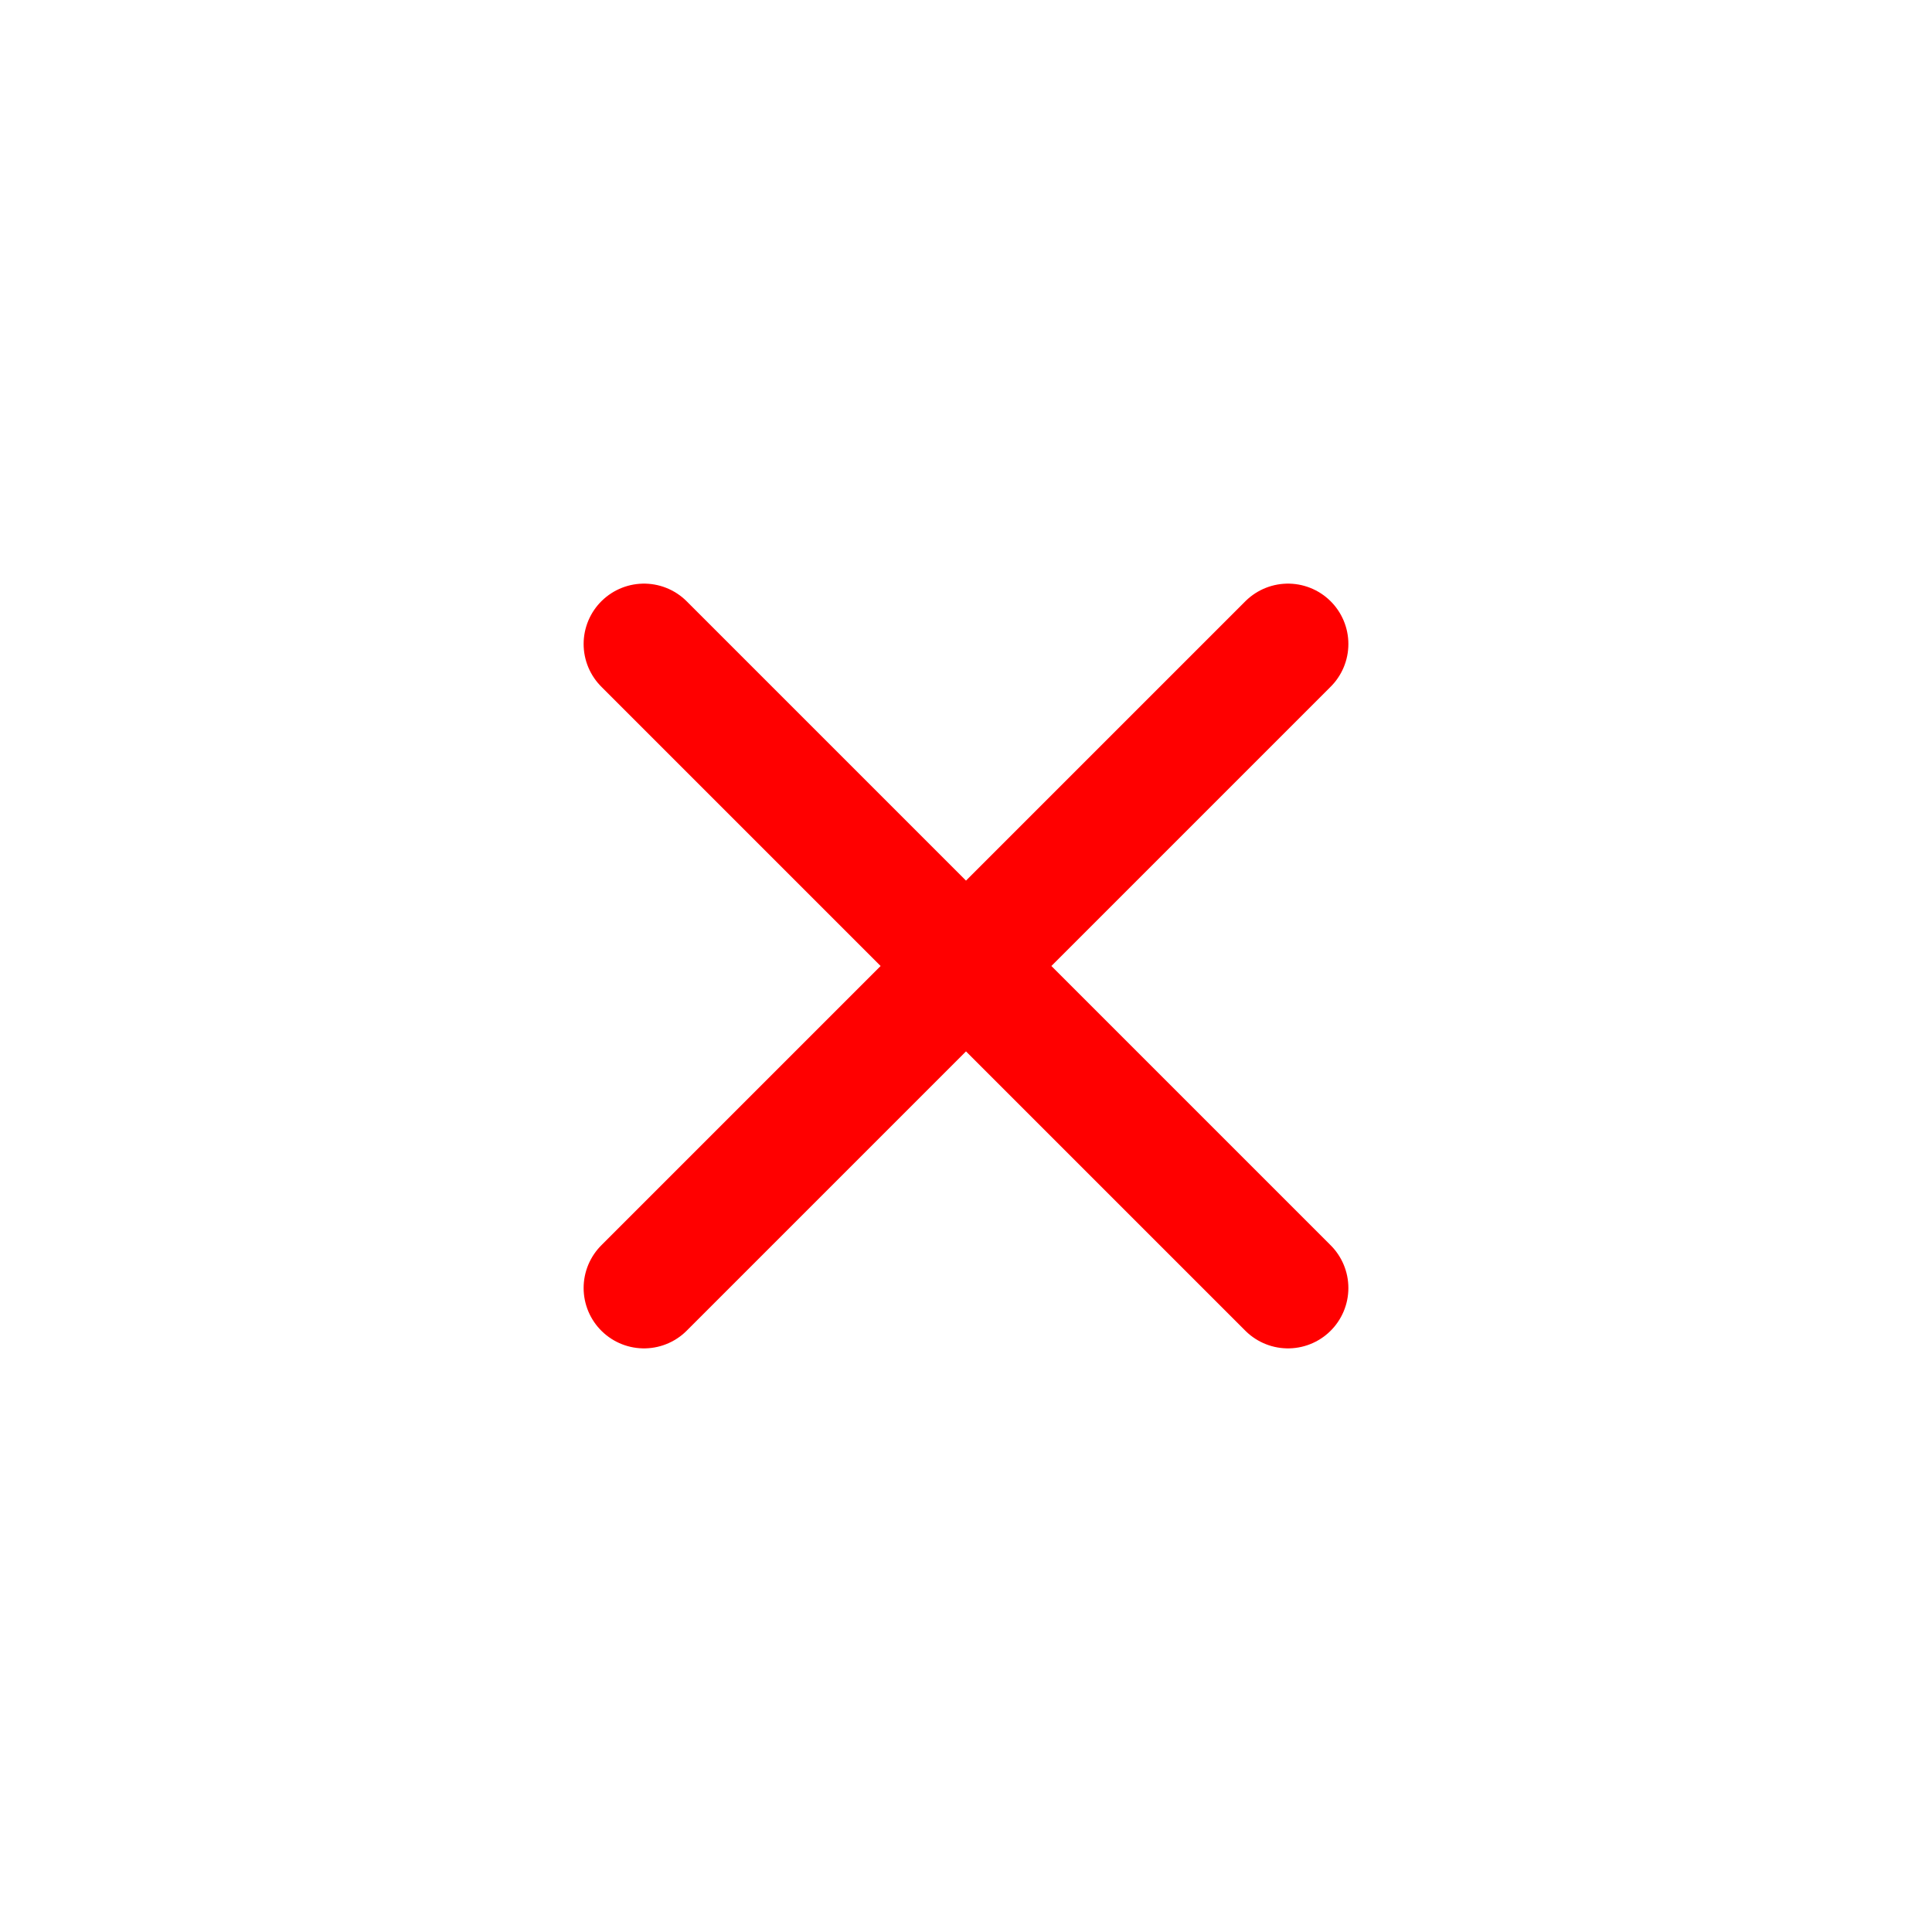
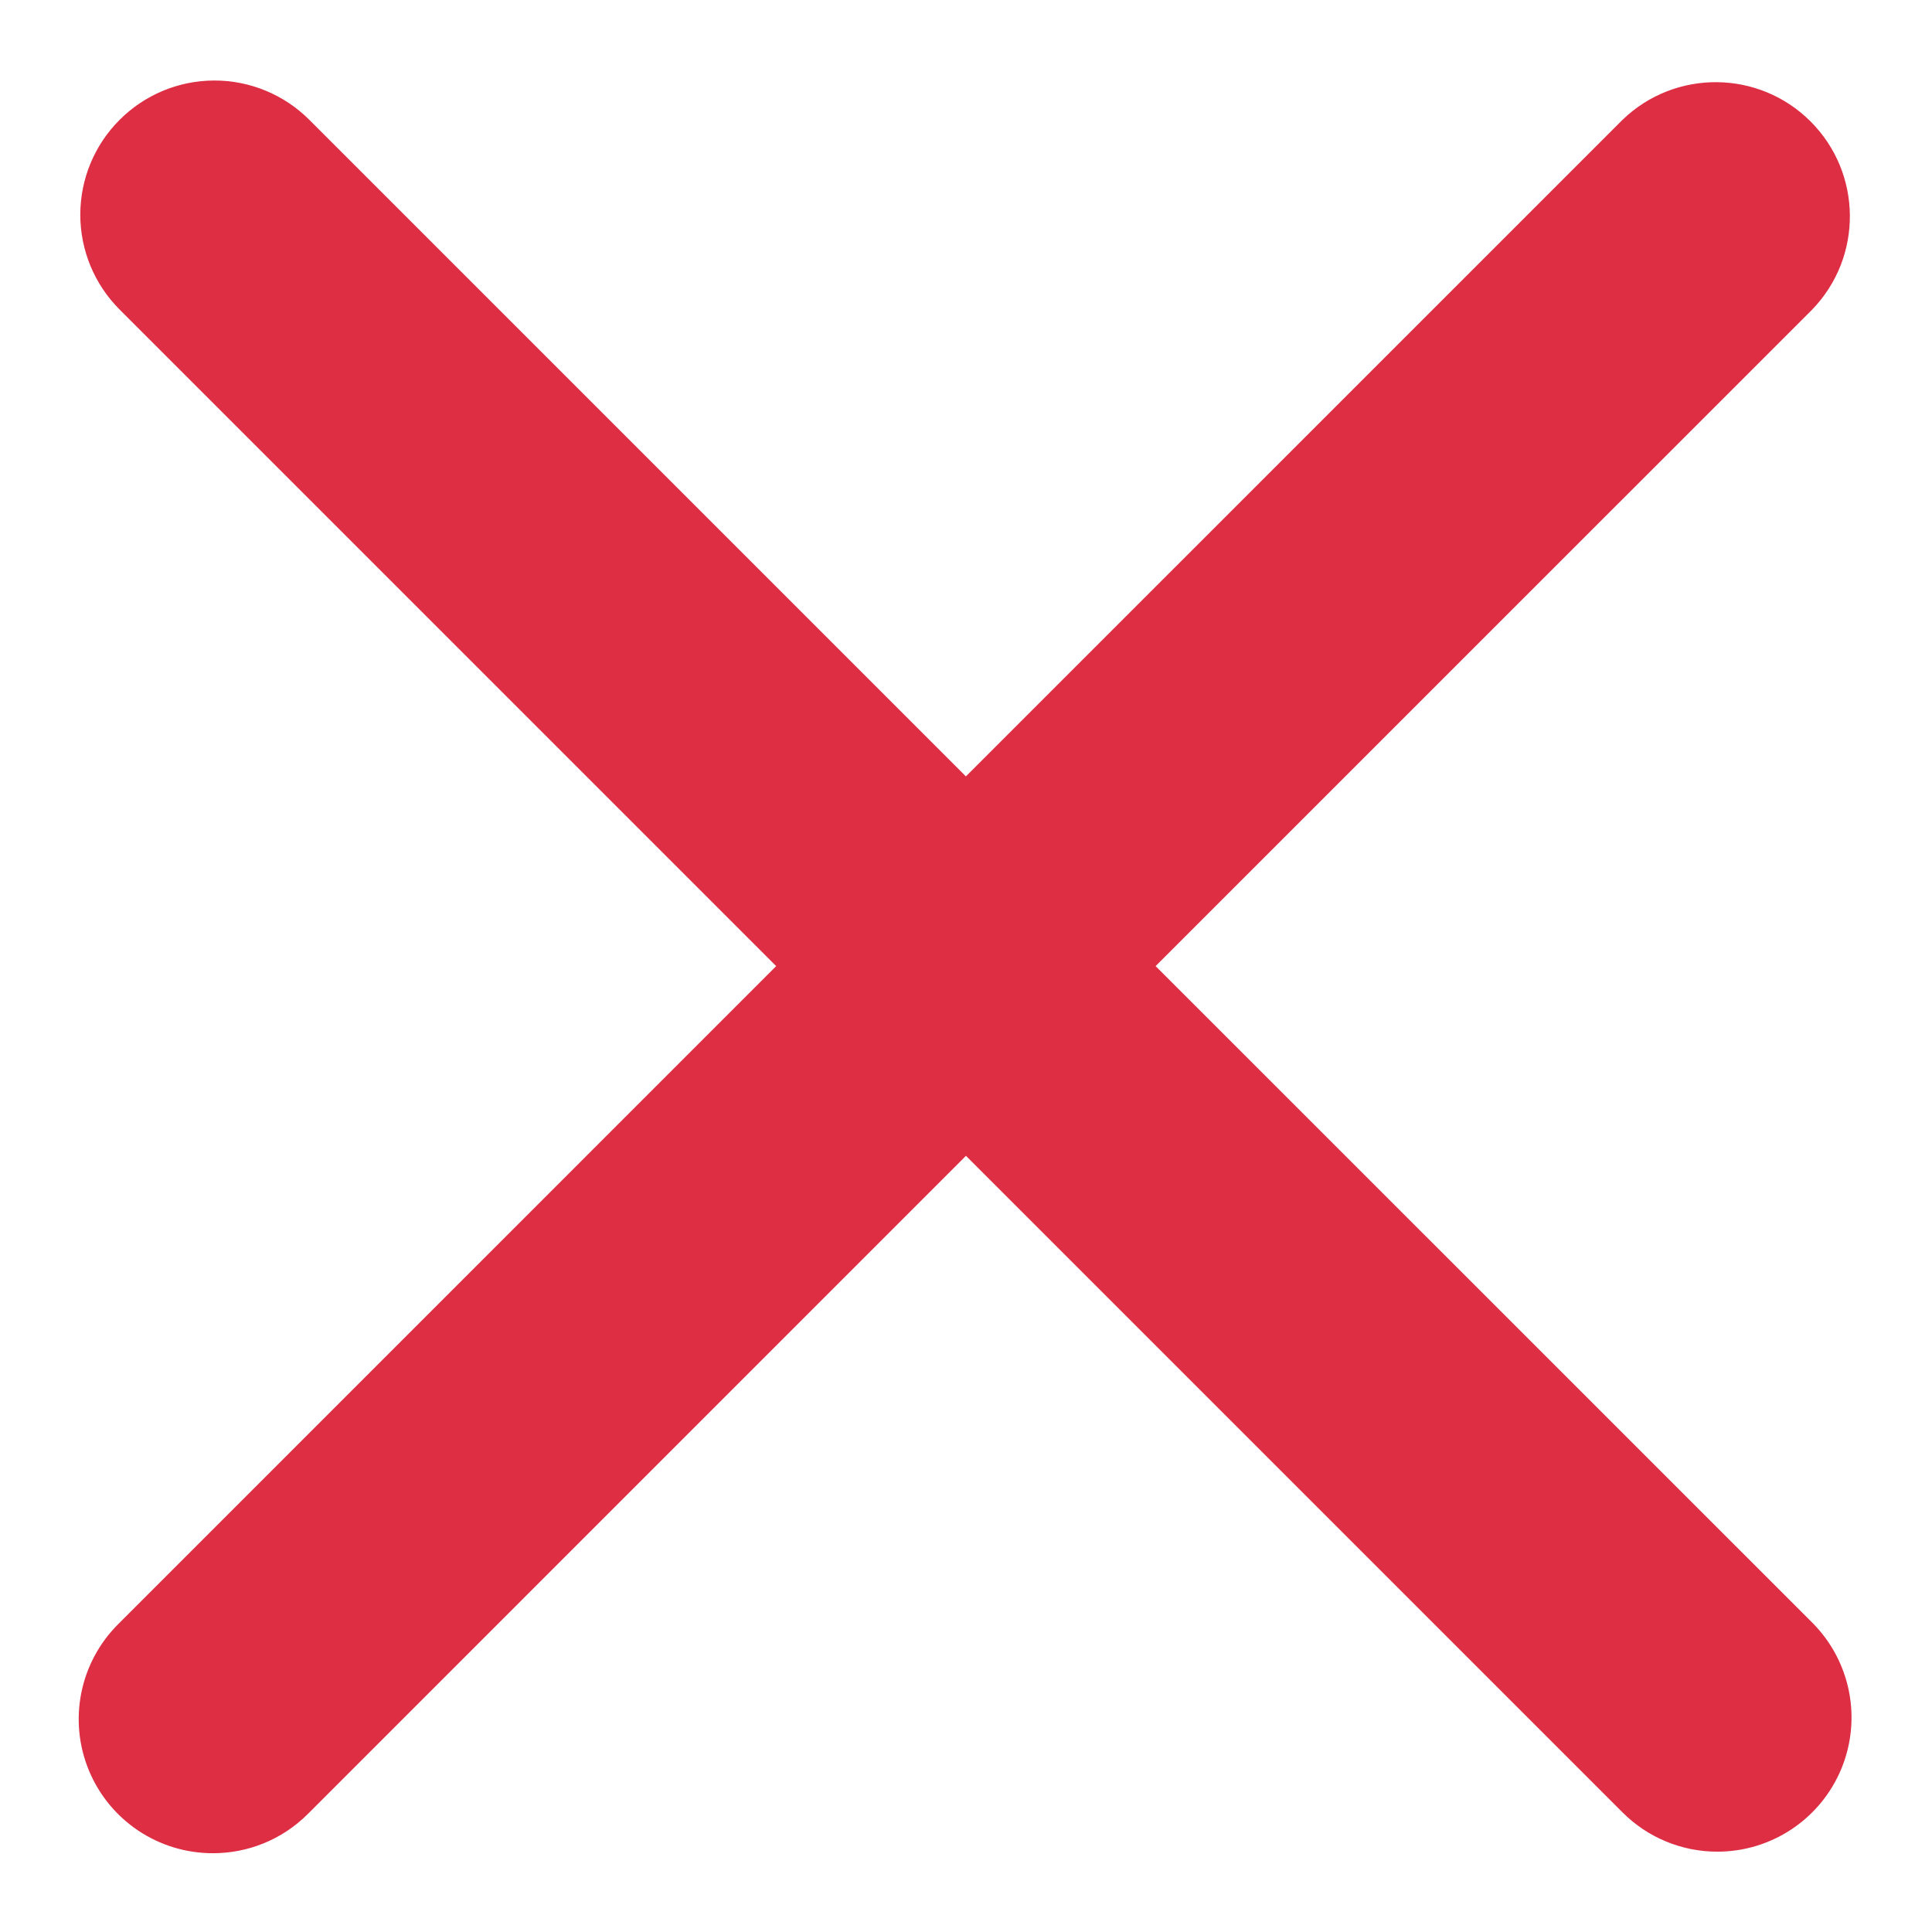
- <svg xmlns="http://www.w3.org/2000/svg" width="800px" height="800px" viewBox="0 0 24 24" fill="none">
+ <svg xmlns="http://www.w3.org/2000/svg" width="800px" height="800px" viewBox="0 0 36 36" aria-hidden="true" role="img" class="iconify iconify--twemoji" preserveAspectRatio="xMidYMid meet" fill="#000000">
  <g id="SVGRepo_bgCarrier" stroke-width="0" />
  <g id="SVGRepo_tracerCarrier" stroke-linecap="round" stroke-linejoin="round" />
  <g id="SVGRepo_iconCarrier">
-     <path d="M16 8L8 16M8 8L16 16" stroke="#ff0000" stroke-width="1.5" stroke-linecap="round" stroke-linejoin="round" />
+     <path fill="#DD2E44" d="M21.533 18.002L33.768 5.768a2.5 2.5 0 0 0-3.535-3.535L17.998 14.467L5.764 2.233a2.498 2.498 0 0 0-3.535 0a2.498 2.498 0 0 0 0 3.535l12.234 12.234L2.201 30.265a2.498 2.498 0 0 0 1.768 4.267c.64 0 1.28-.244 1.768-.732l12.262-12.263l12.234 12.234a2.493 2.493 0 0 0 1.768.732a2.5 2.5 0 0 0 1.768-4.267L21.533 18.002z" />
  </g>
</svg>
